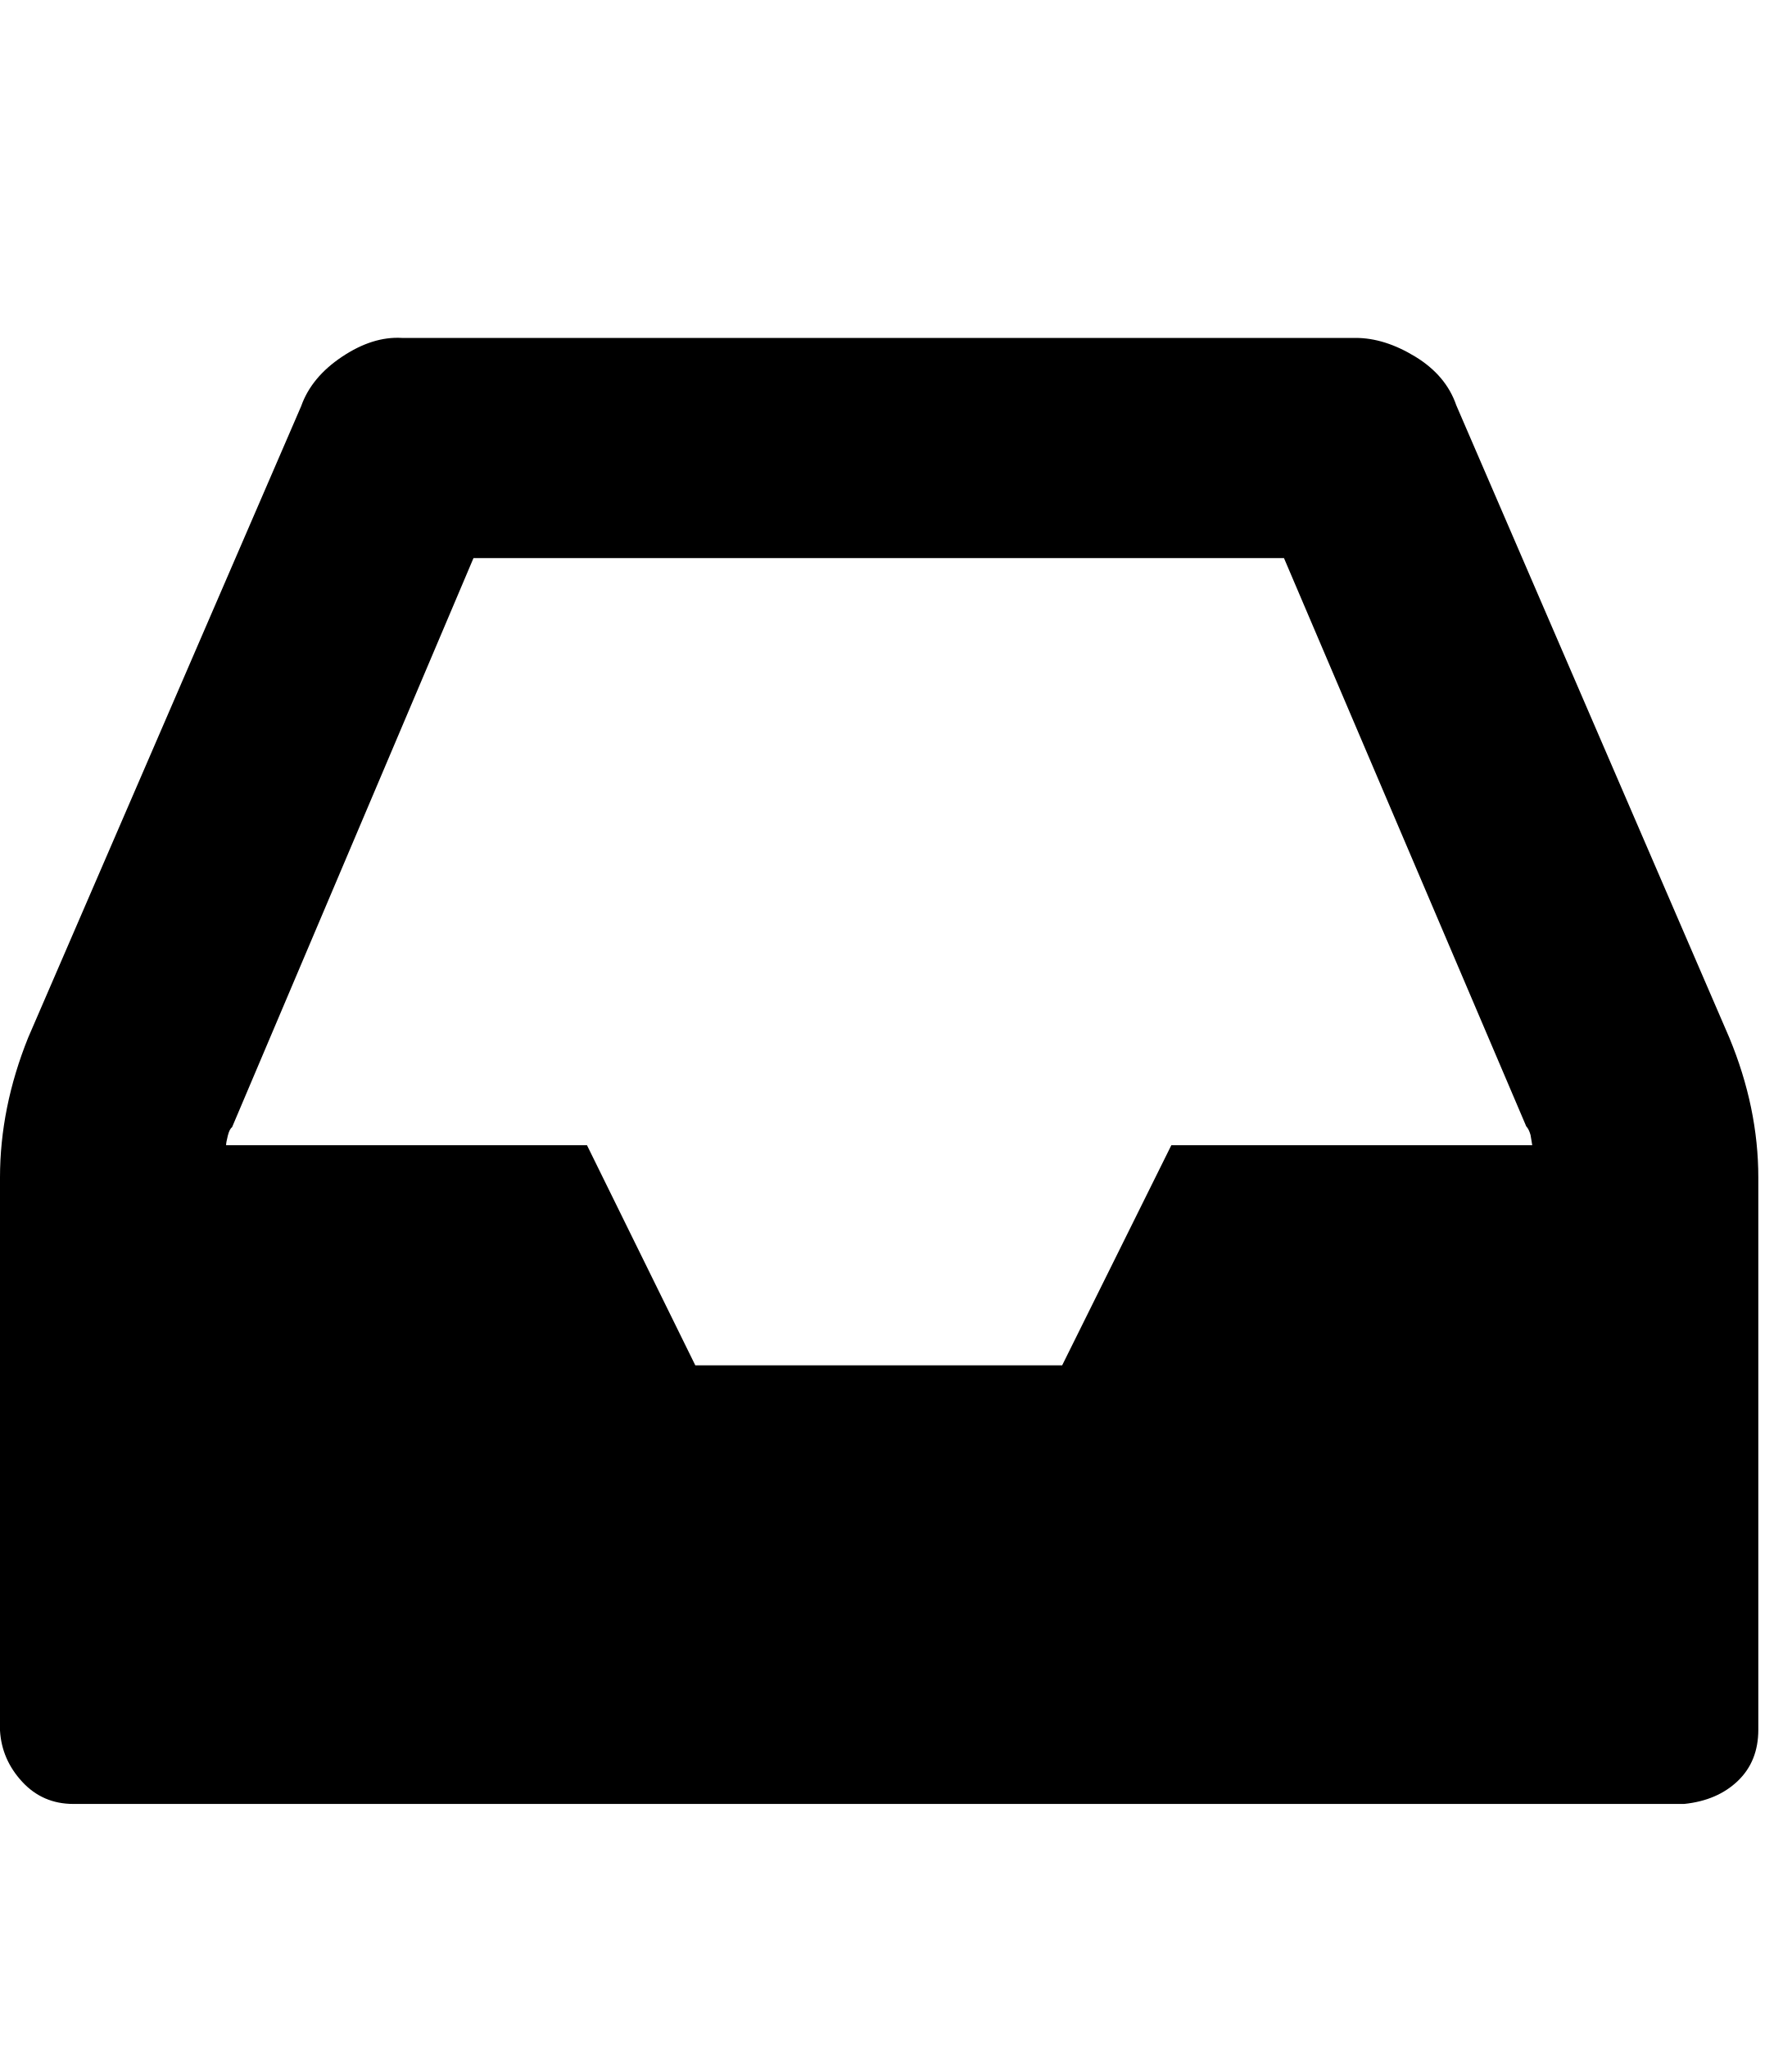
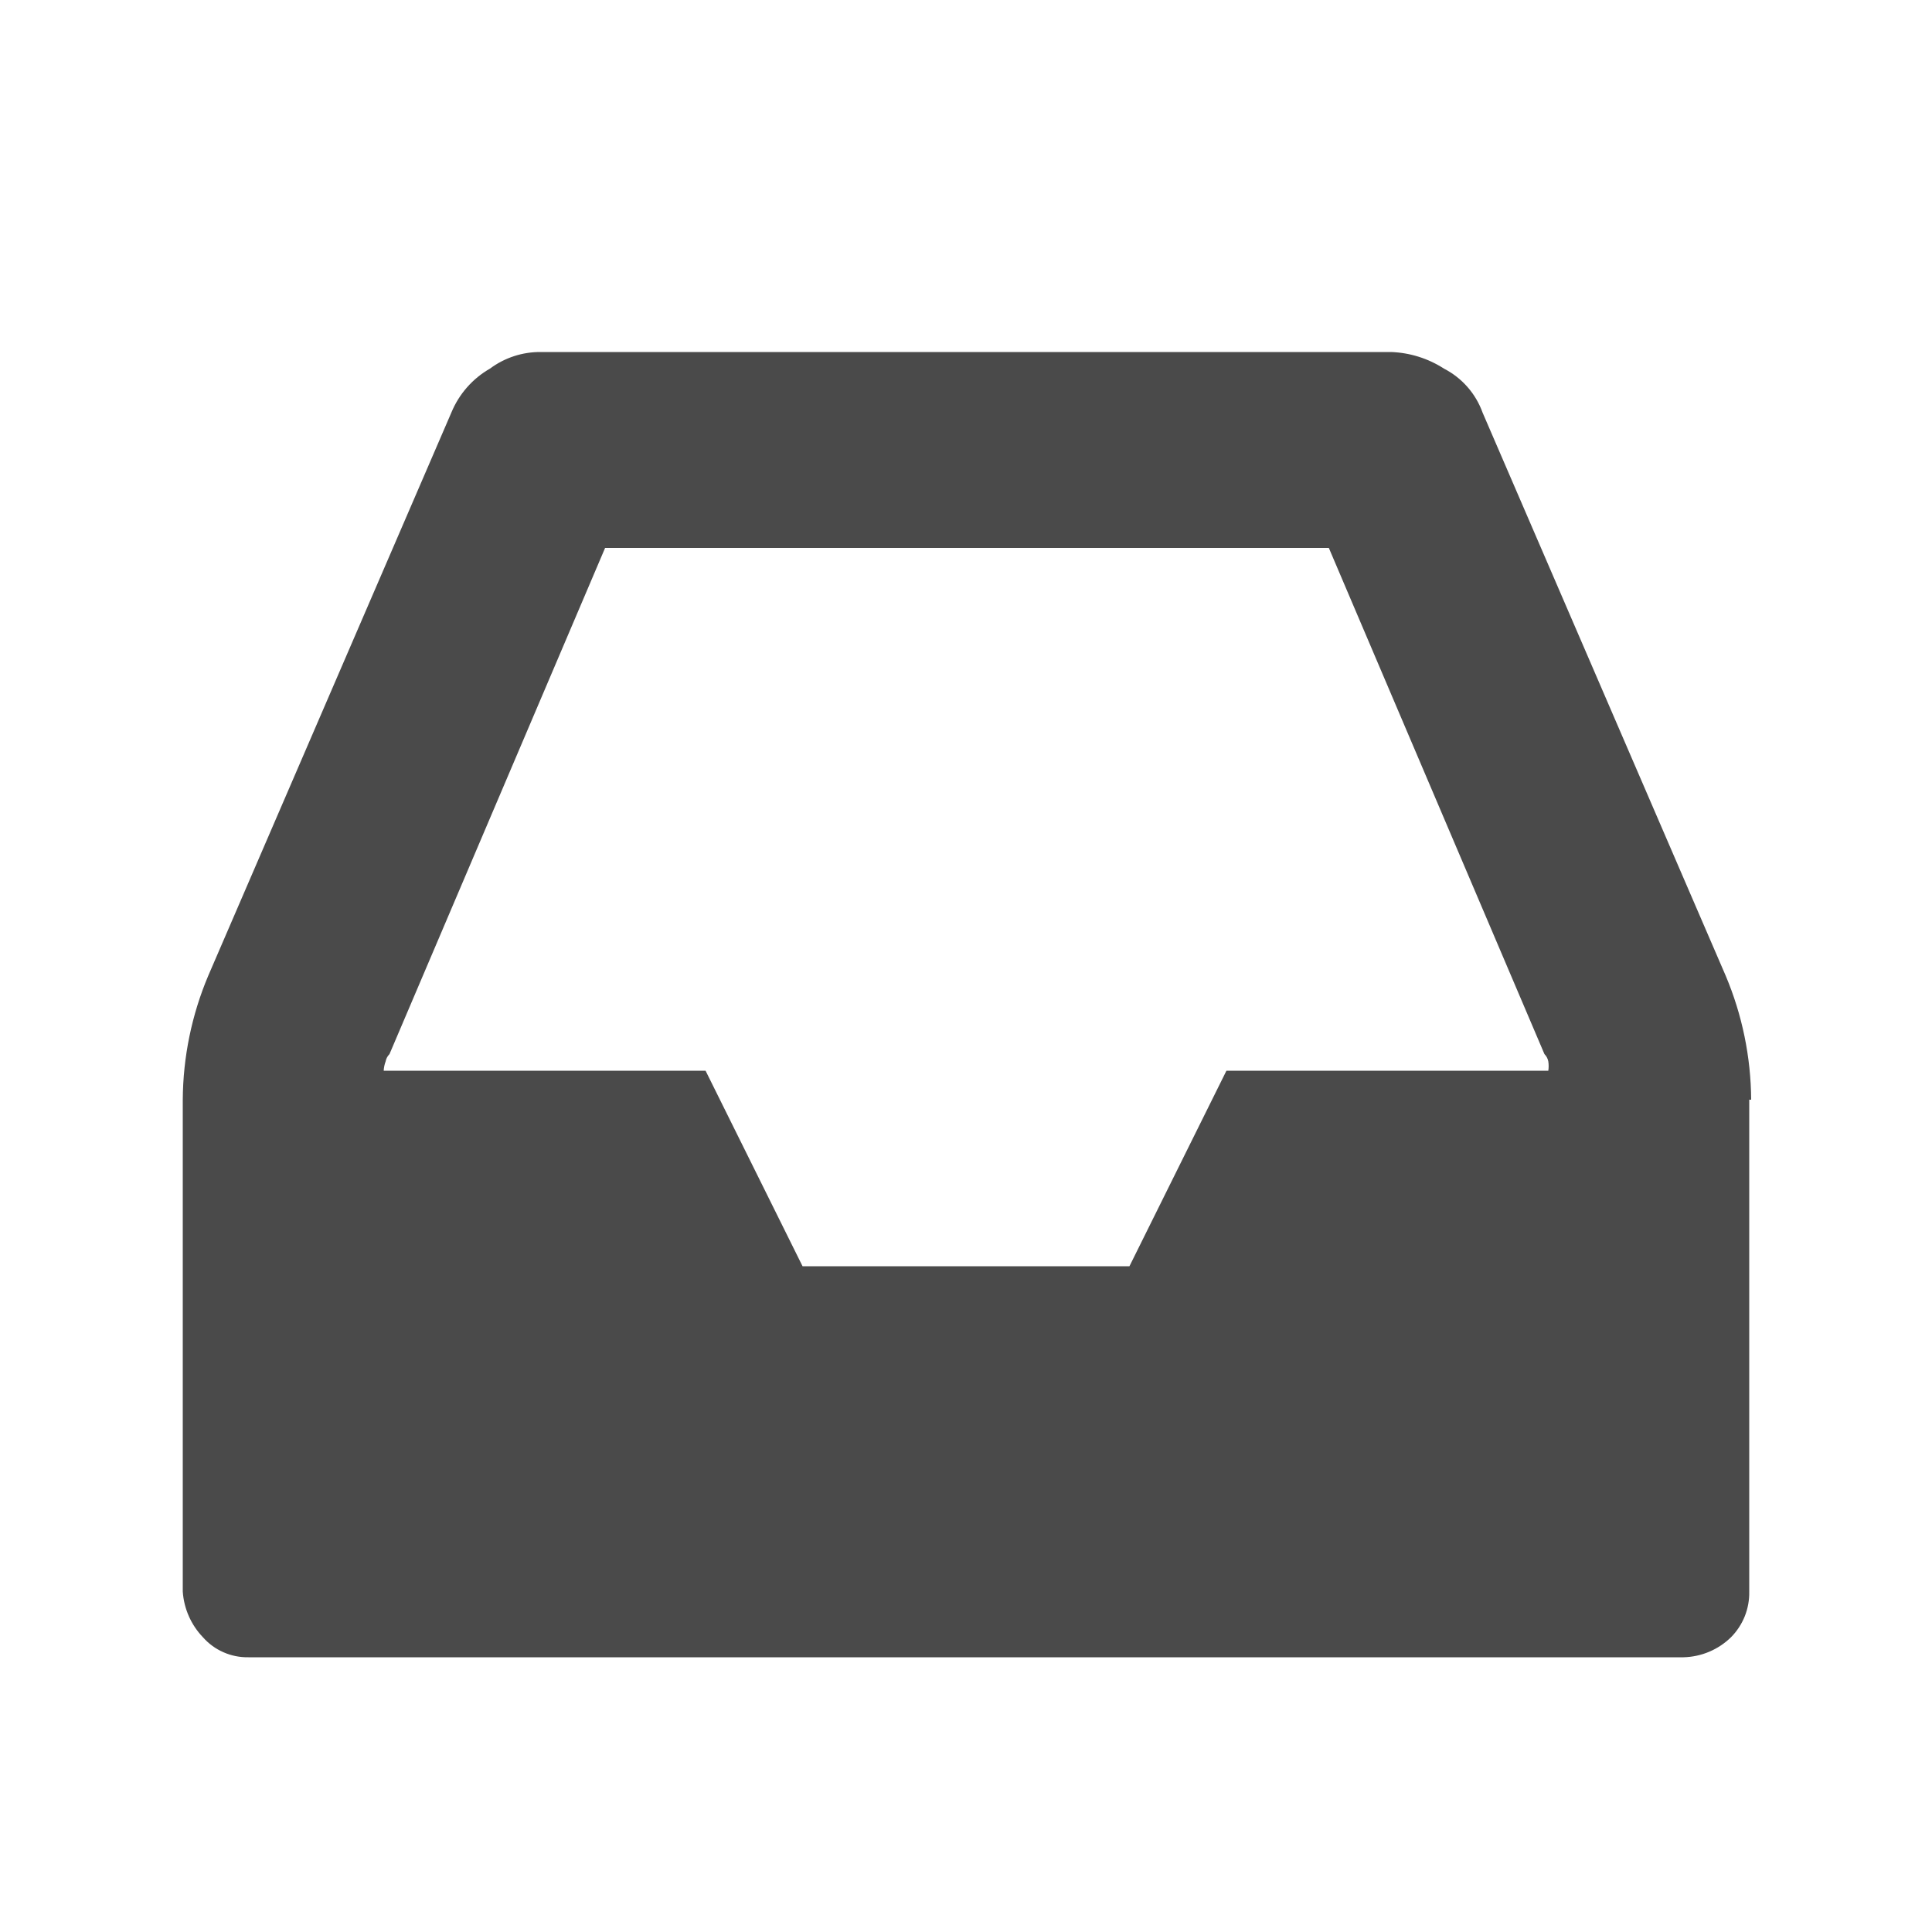
- <svg xmlns="http://www.w3.org/2000/svg" viewBox="0 0 21 24">
-   <path fill="currentColor" d="M13.73 13.42h4.23l-.02-.12q-.02-.07-.05-.1l-2.84-6.66h-9.5l-2.83 6.67q-.03.02-.05.1t-.02.11h4.23L8.15 16h4.3zm6.88.39v6.46q0 .37-.24.6t-.63.27H.86q-.36 0-.6-.26t-.26-.6V13.8q0-.82.33-1.64l3.2-7.4q.12-.34.48-.58t.7-.22h11.18q.34 0 .7.22t.48.57l3.2 7.41q.34.82.34 1.64z" />
+ <svg xmlns="http://www.w3.org/2000/svg" width="50" height="50" viewBox="0 0 50 50" fill="none">
+   <path d="M31.74 27.71H40.07C40.082 27.631 40.082 27.549 40.07 27.47C40.057 27.398 40.022 27.332 39.97 27.28L34.39 14.18H15.66L10.08 27.28C10.028 27.332 9.993 27.398 9.98 27.47C9.951 27.547 9.934 27.628 9.93 27.71H18.26L20.77 32.77H29.23L31.74 27.71ZM45.27 28.46V41.19C45.275 41.408 45.235 41.625 45.155 41.828C45.074 42.03 44.953 42.215 44.8 42.37C44.471 42.693 44.031 42.879 43.57 42.89H6.43C6.207 42.894 5.986 42.85 5.783 42.76C5.579 42.671 5.397 42.537 5.25 42.37C4.944 42.05 4.76 41.632 4.73 41.19V28.46C4.737 27.357 4.961 26.266 5.39 25.25L11.68 10.68C11.877 10.2 12.229 9.798 12.68 9.54C13.061 9.256 13.525 9.105 14 9.11H36C36.487 9.127 36.961 9.276 37.37 9.54C37.836 9.78 38.193 10.187 38.37 10.68L44.66 25.25C45.089 26.266 45.313 27.357 45.32 28.46H45.27Z" fill="#4A4A4A" />
</svg>
